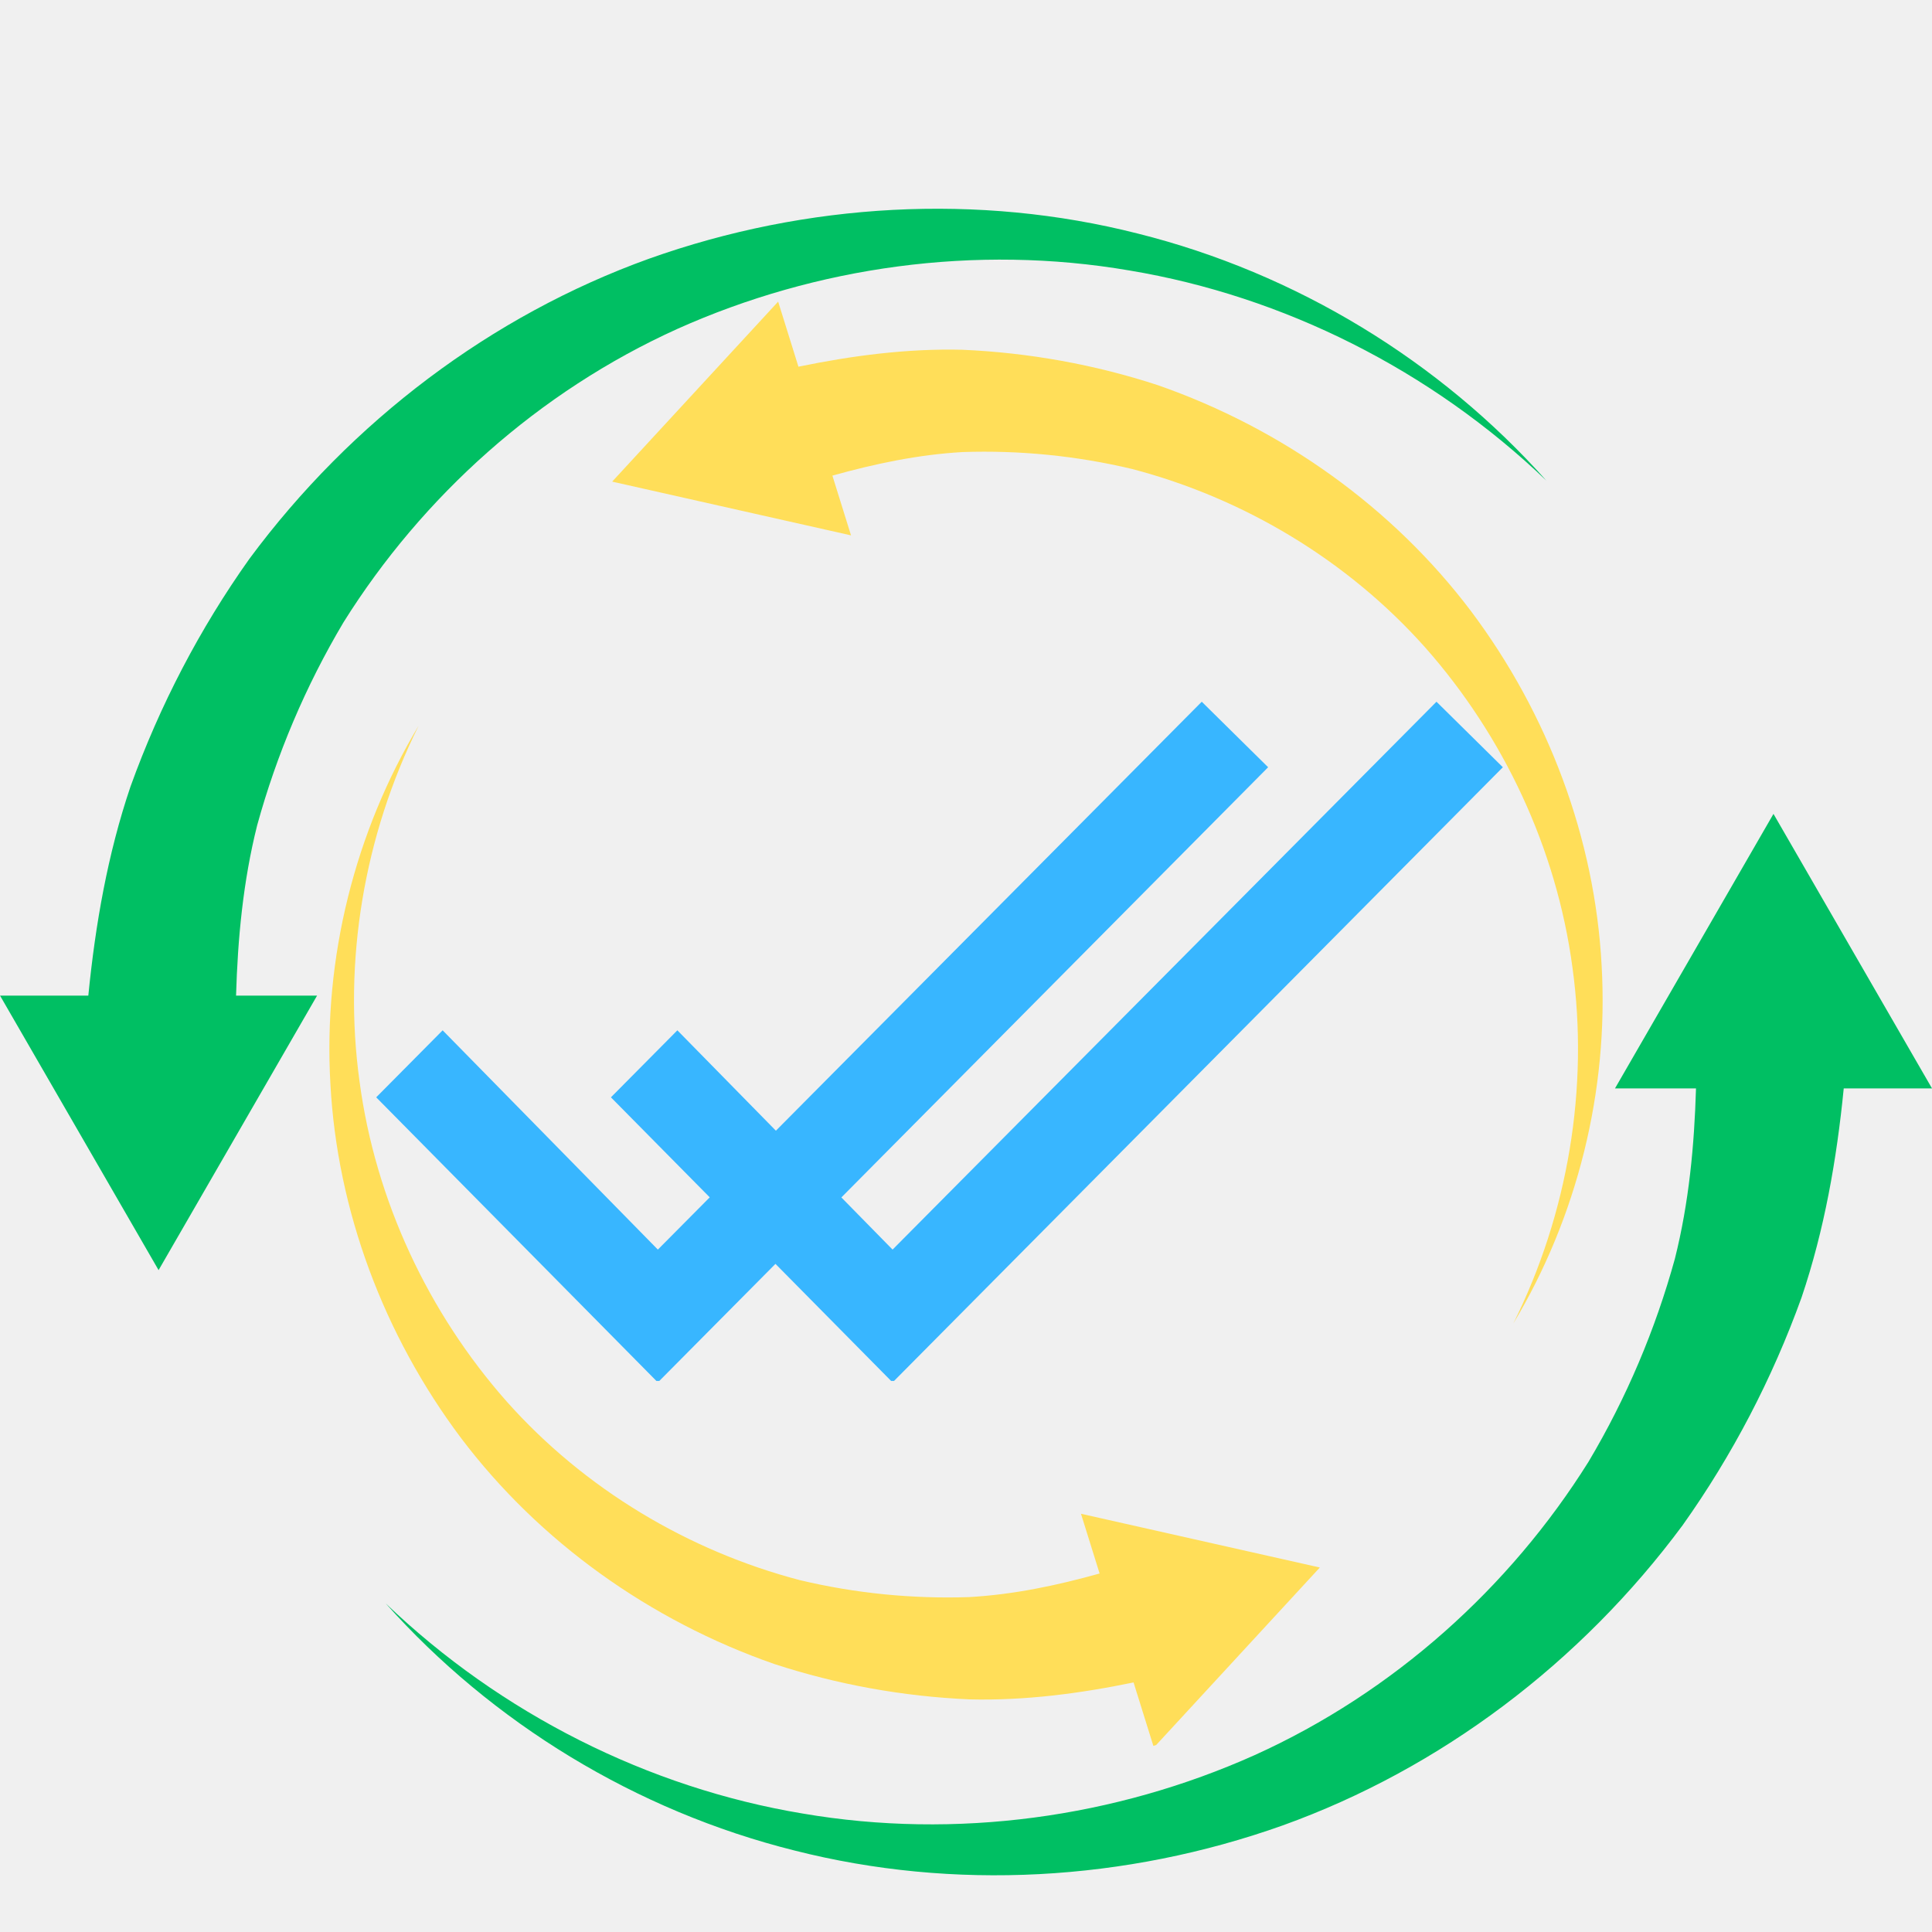
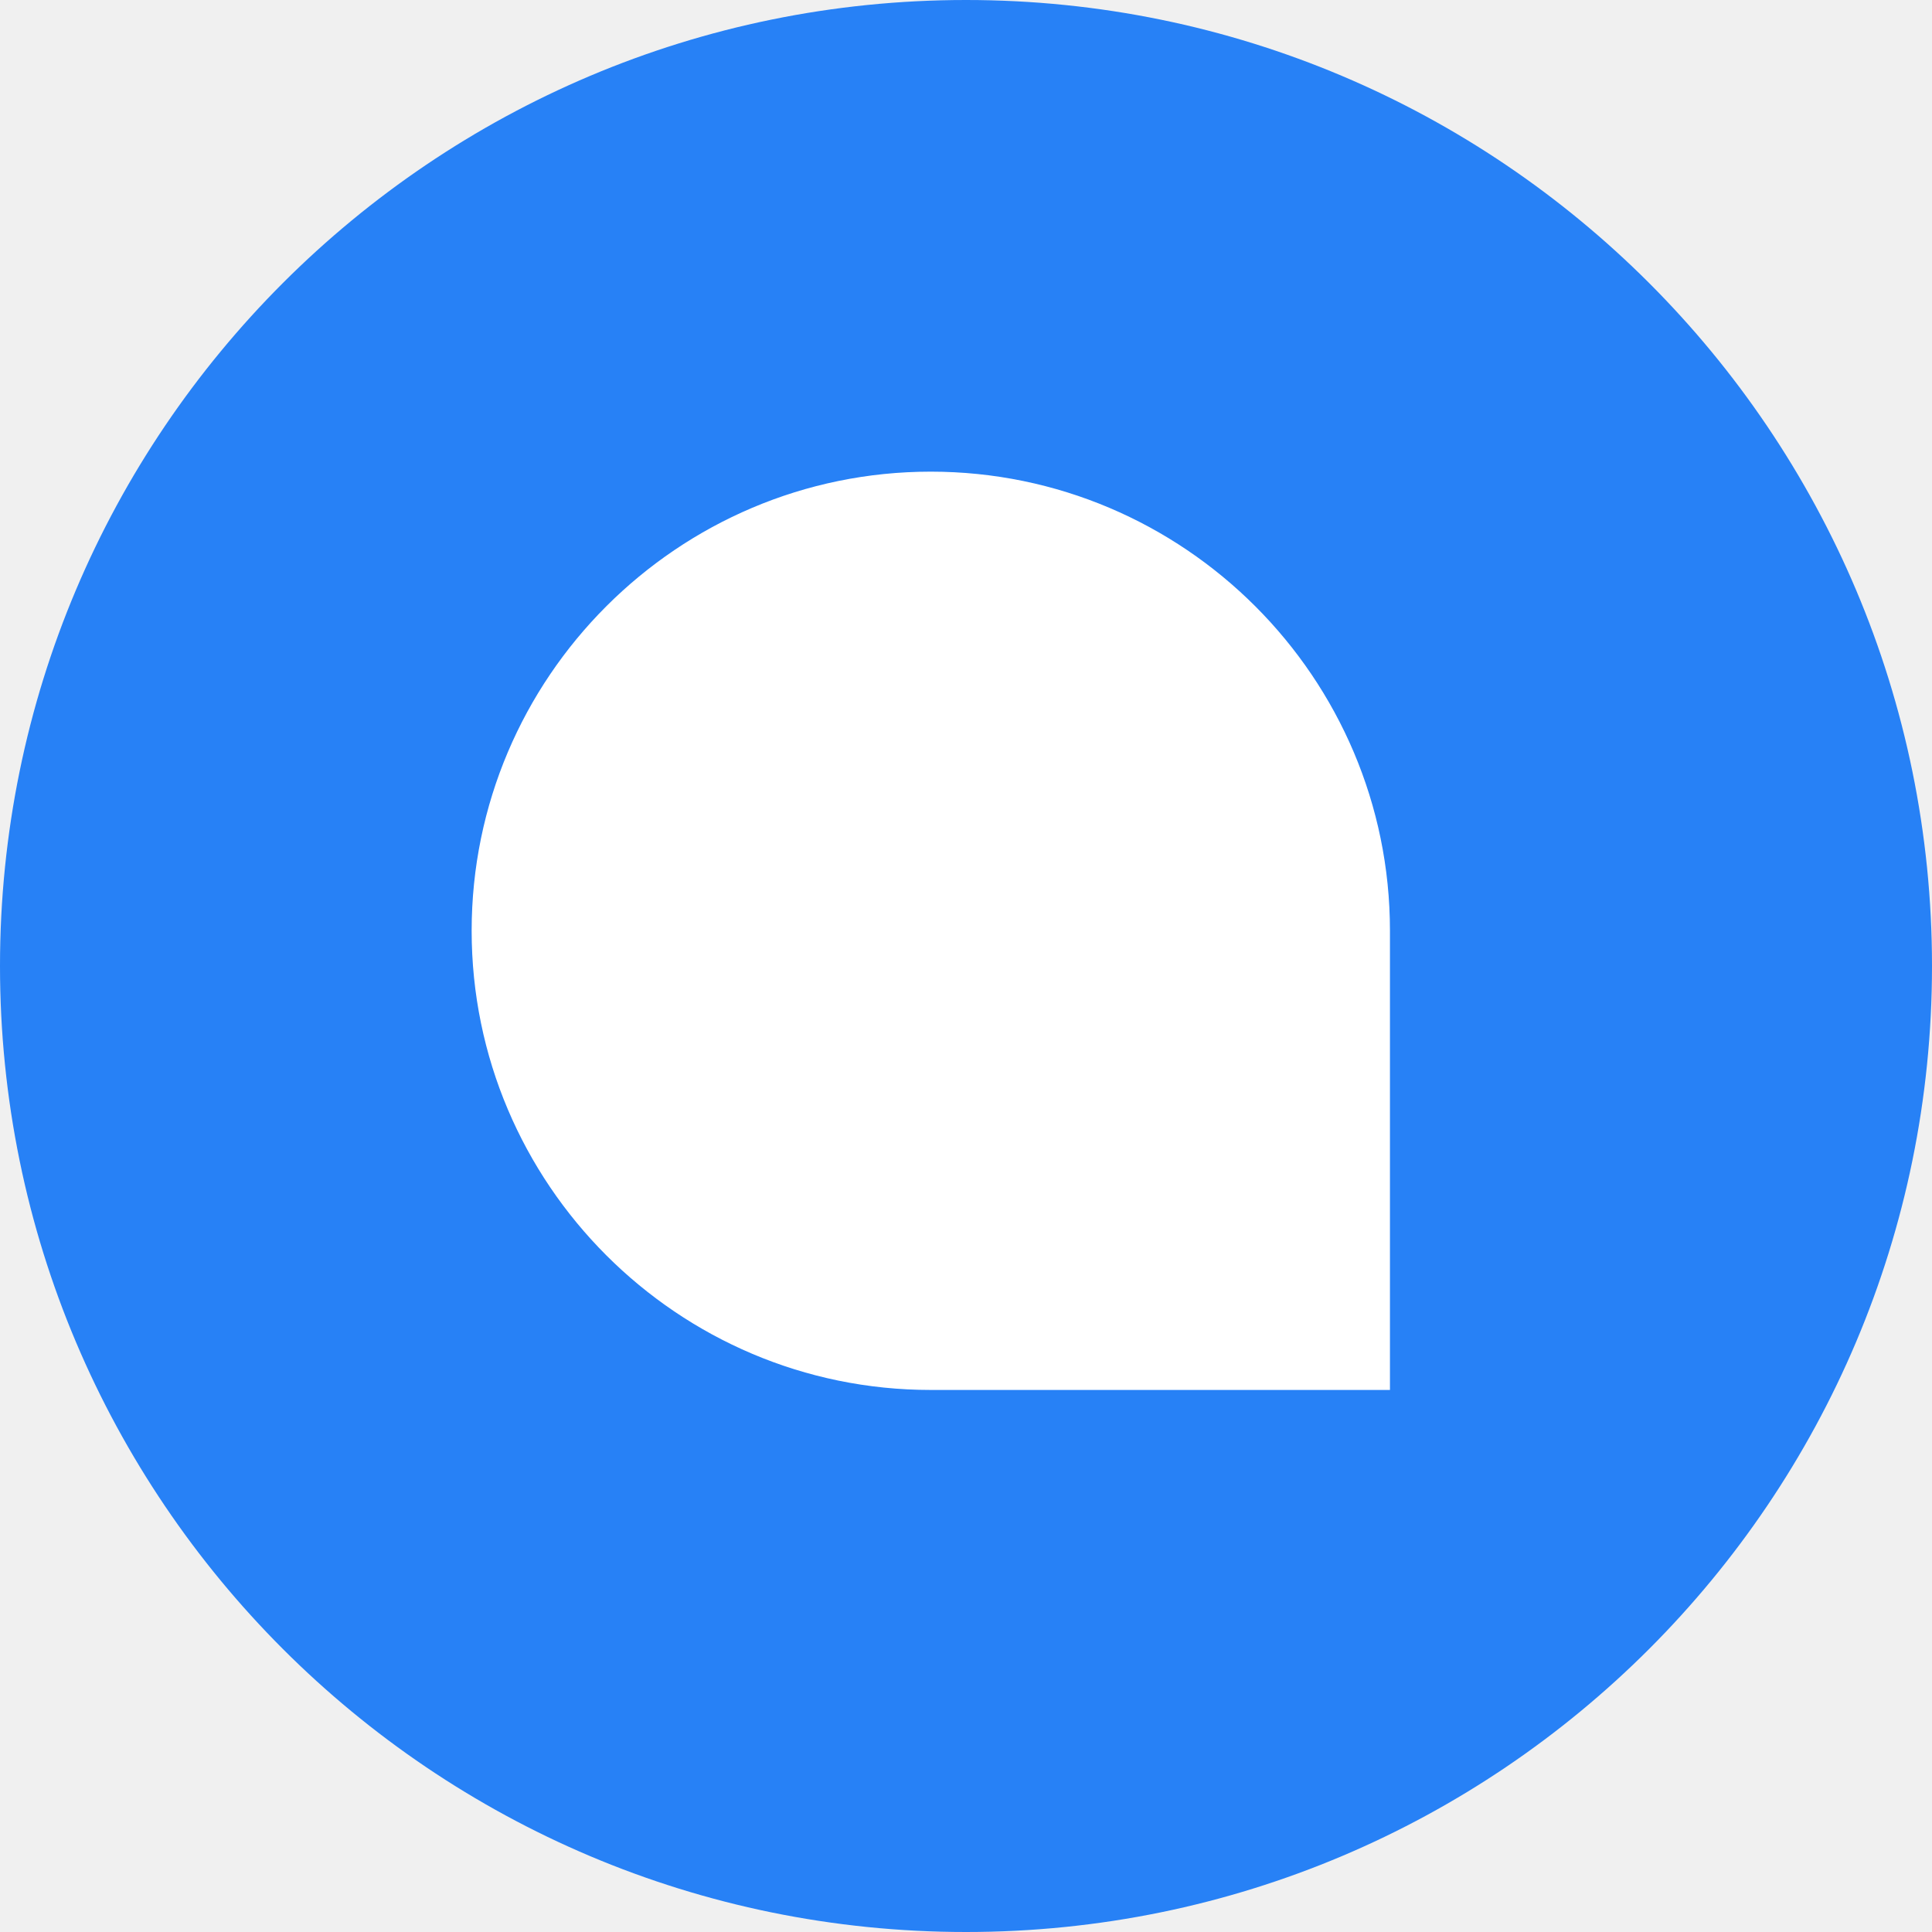
- <svg xmlns="http://www.w3.org/2000/svg" width="512" zoomAndPan="magnify" viewBox="0 0 384 384" height="512" preserveAspectRatio="xMidYMid meet" version="1.2">
+ <svg xmlns="http://www.w3.org/2000/svg" width="16" height="16" viewBox="0 0 16 16" fill="none">
+   <g clip-path="url(#woot-logo-clip-2342424e23u32098)">
+     <path d="M8 16C12.418 16 16 12.418 16 8C16 3.582 12.418 0 8 0C3.582 0 0 3.582 0 8C0 12.418 3.582 16 8 16Z" fill="#2781F6" />
+     <path d="M11.417 11.417H7.708C5.664 11.417 4 9.753 4 7.708C4 5.664 5.664 4 7.708 4C9.753 4 11.417 5.664 11.417 7.708V11.417Z" fill="white" stroke="white" stroke-width="0.188" />
+   </g>
  <defs>
-     <clipPath id="4192bd68a6">
-       <path d="M 65 144 L 263 144 L 263 348 L 65 348 Z M 65 144 " />
-     </clipPath>
-     <clipPath id="11f805c2fb">
-       <path d="M 272.266 23.285 L 360.438 306.109 L 111.27 383.789 L 23.094 100.969 Z M 272.266 23.285 " />
-     </clipPath>
-     <clipPath id="3b44e8e9e9">
-       <path d="M 272.266 23.285 L 360.438 306.109 L 111.27 383.789 L 23.094 100.969 Z M 272.266 23.285 " />
-     </clipPath>
-     <clipPath id="6c9e6b0830">
-       <path d="M 121 59 L 319 59 L 319 264 L 121 264 Z M 121 59 " />
-     </clipPath>
-     <clipPath id="5265d68644">
-       <path d="M 272.266 23.285 L 360.438 306.109 L 111.27 383.789 L 23.094 100.969 Z M 272.266 23.285 " />
-     </clipPath>
-     <clipPath id="c740eef8bf">
-       <path d="M 272.266 23.285 L 360.438 306.109 L 111.27 383.789 L 23.094 100.969 Z M 272.266 23.285 " />
-     </clipPath>
-     <clipPath id="2a1e0559af">
-       <path d="M 121 139.473 L 298.945 139.473 L 298.945 274.473 L 121 274.473 Z M 121 139.473 " />
-     </clipPath>
-     <clipPath id="c4fc4fea20">
-       <path d="M 74.695 139.473 L 253 139.473 L 253 274.473 L 74.695 274.473 Z M 74.695 139.473 " />
+     <clipPath id="woot-logo-clip-2342424e23u32098">
+       <rect width="16" height="16" fill="white" />
    </clipPath>
  </defs>
-   <g id="a37ad0653c">
-     <path style=" stroke:none;fill-rule:nonzero;fill:#00bf63;fill-opacity:1;" d="M 384 216.328 L 352.492 161.766 L 320.992 216.328 L 337.094 216.328 C 336.762 227.68 335.695 239.039 332.898 250.18 C 329.031 264.219 323.297 277.812 315.738 290.523 C 300.07 315.562 276.961 336.383 249.328 348.863 C 221.762 361.207 190.109 365.699 159.488 360.445 C 128.891 355.348 99.602 340.656 76.656 318.684 C 97.781 342.391 126.367 359.934 157.934 367.809 C 189.48 375.824 223.641 373.965 254.969 362.809 C 286.312 351.535 314.191 330.492 334.434 303.156 C 344.281 289.301 352.246 274.055 358.078 257.867 C 362.605 244.48 365.059 230.477 366.457 216.328 Z M 384 216.328 " />
-     <path style=" stroke:none;fill-rule:nonzero;fill:#00bf63;fill-opacity:1;" d="M 68.273 123.691 C 83.941 98.648 107.051 77.832 134.684 65.348 C 162.25 53.004 193.902 48.512 224.523 53.766 C 255.121 58.867 284.41 73.555 307.355 95.531 C 286.23 71.824 257.645 54.281 226.078 46.406 C 194.531 38.395 160.371 40.25 129.039 51.406 C 97.695 62.68 69.82 83.723 49.578 111.059 C 39.73 124.914 31.766 140.16 25.934 156.348 C 21.402 169.734 18.953 183.738 17.555 197.887 L 0.008 197.887 L 31.52 252.449 L 63.02 197.887 L 46.918 197.887 C 47.246 186.535 48.316 175.176 51.113 164.035 C 54.977 149.996 60.715 136.402 68.273 123.691 Z M 68.273 123.691 " />
-     <g clip-rule="nonzero" clip-path="url(#4192bd68a6)">
-       <g clip-rule="nonzero" clip-path="url(#11f805c2fb)">
-         <g clip-rule="nonzero" clip-path="url(#3b44e8e9e9)">
-           <path style=" stroke:none;fill-rule:nonzero;fill:#ffde59;fill-opacity:1;" d="M 229.34 347.332 L 262.328 311.555 L 214.852 300.871 L 218.555 312.746 C 210.109 315.109 201.488 316.934 192.629 317.434 C 181.391 317.809 170.047 316.707 158.938 314.055 C 136.871 308.258 116.207 296.004 100.652 278.496 C 85.211 261.008 74.621 238.699 71.457 214.914 C 68.184 191.18 72.281 166.203 83.211 144.234 C 70.586 165.262 64.219 190.371 65.672 215.461 C 67.016 240.562 76.238 265.324 91.664 285.863 C 107.184 306.383 129.109 322.102 153.918 330.742 C 166.398 334.82 179.473 337.188 192.75 337.766 C 203.66 338.031 214.551 336.617 225.305 334.398 Z M 229.34 347.332 " />
-         </g>
-       </g>
-     </g>
-     <g clip-rule="nonzero" clip-path="url(#6c9e6b0830)">
-       <g clip-rule="nonzero" clip-path="url(#5265d68644)">
-         <g clip-rule="nonzero" clip-path="url(#c740eef8bf)">
-           <path style=" stroke:none;fill-rule:nonzero;fill:#ffde59;fill-opacity:1;" d="M 225.066 93.227 C 247.133 99.023 267.797 111.277 283.352 128.785 C 298.793 146.273 309.383 168.582 312.547 192.367 C 315.816 216.102 311.723 241.074 300.789 263.047 C 313.418 242.02 319.781 216.91 318.332 191.82 C 316.988 166.719 307.762 141.957 292.336 121.418 C 276.82 100.898 254.891 85.18 230.082 76.539 C 217.602 72.461 204.527 70.094 191.254 69.516 C 180.34 69.254 169.453 70.664 158.695 72.883 L 154.664 59.949 L 121.672 95.727 L 169.148 106.41 L 165.445 94.535 C 173.891 92.172 182.516 90.348 191.371 89.848 C 202.613 89.473 213.953 90.574 225.066 93.227 Z M 225.066 93.227 " />
-         </g>
-       </g>
-     </g>
-     <g clip-rule="nonzero" clip-path="url(#2a1e0559af)">
-       <path style=" stroke:none;fill-rule:nonzero;fill:#38b6ff;fill-opacity:1;" d="M 285.512 139.473 L 177.406 248.367 L 134.633 204.785 L 121.426 218.102 L 177.406 274.766 L 298.703 152.496 Z M 285.512 139.473 " />
-     </g>
-     <g clip-rule="nonzero" clip-path="url(#c4fc4fea20)">
-       <path style=" stroke:none;fill-rule:nonzero;fill:#38b6ff;fill-opacity:1;" d="M 238.859 139.473 L 130.754 248.367 L 87.98 204.785 L 74.773 218.102 L 130.754 274.766 L 252.051 152.496 Z M 238.859 139.473 " />
-     </g>
-   </g>
</svg>
